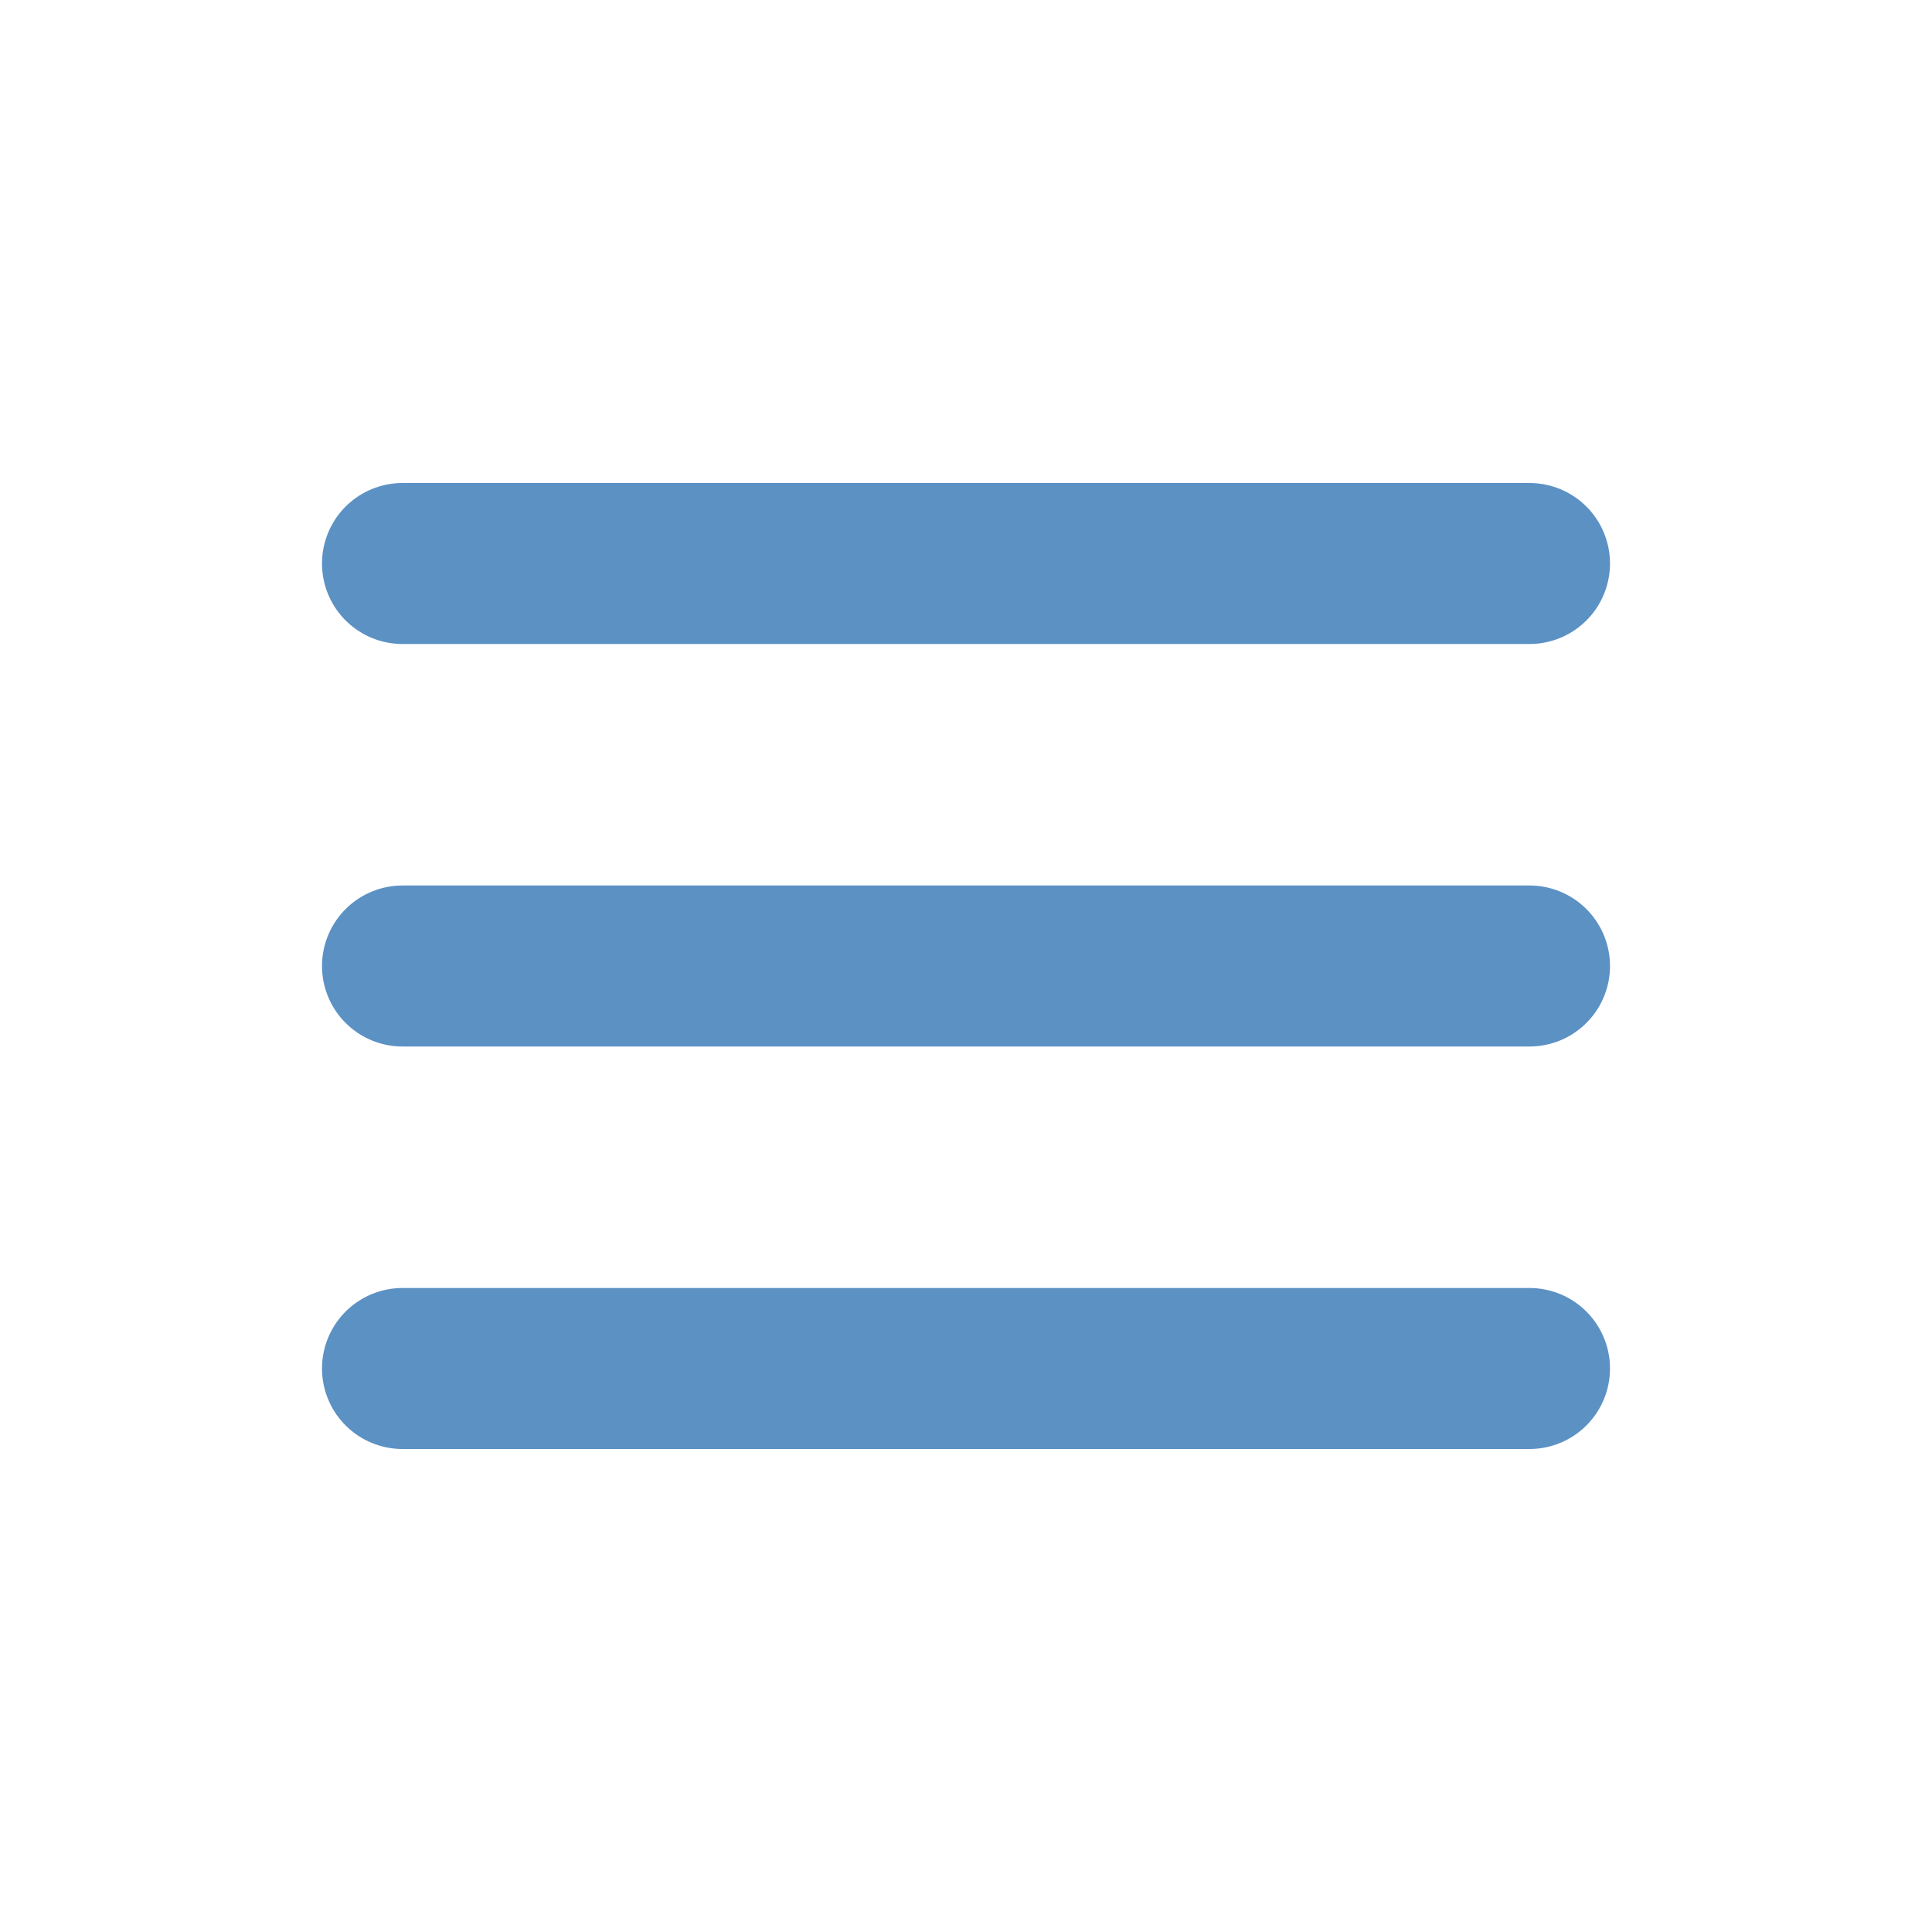
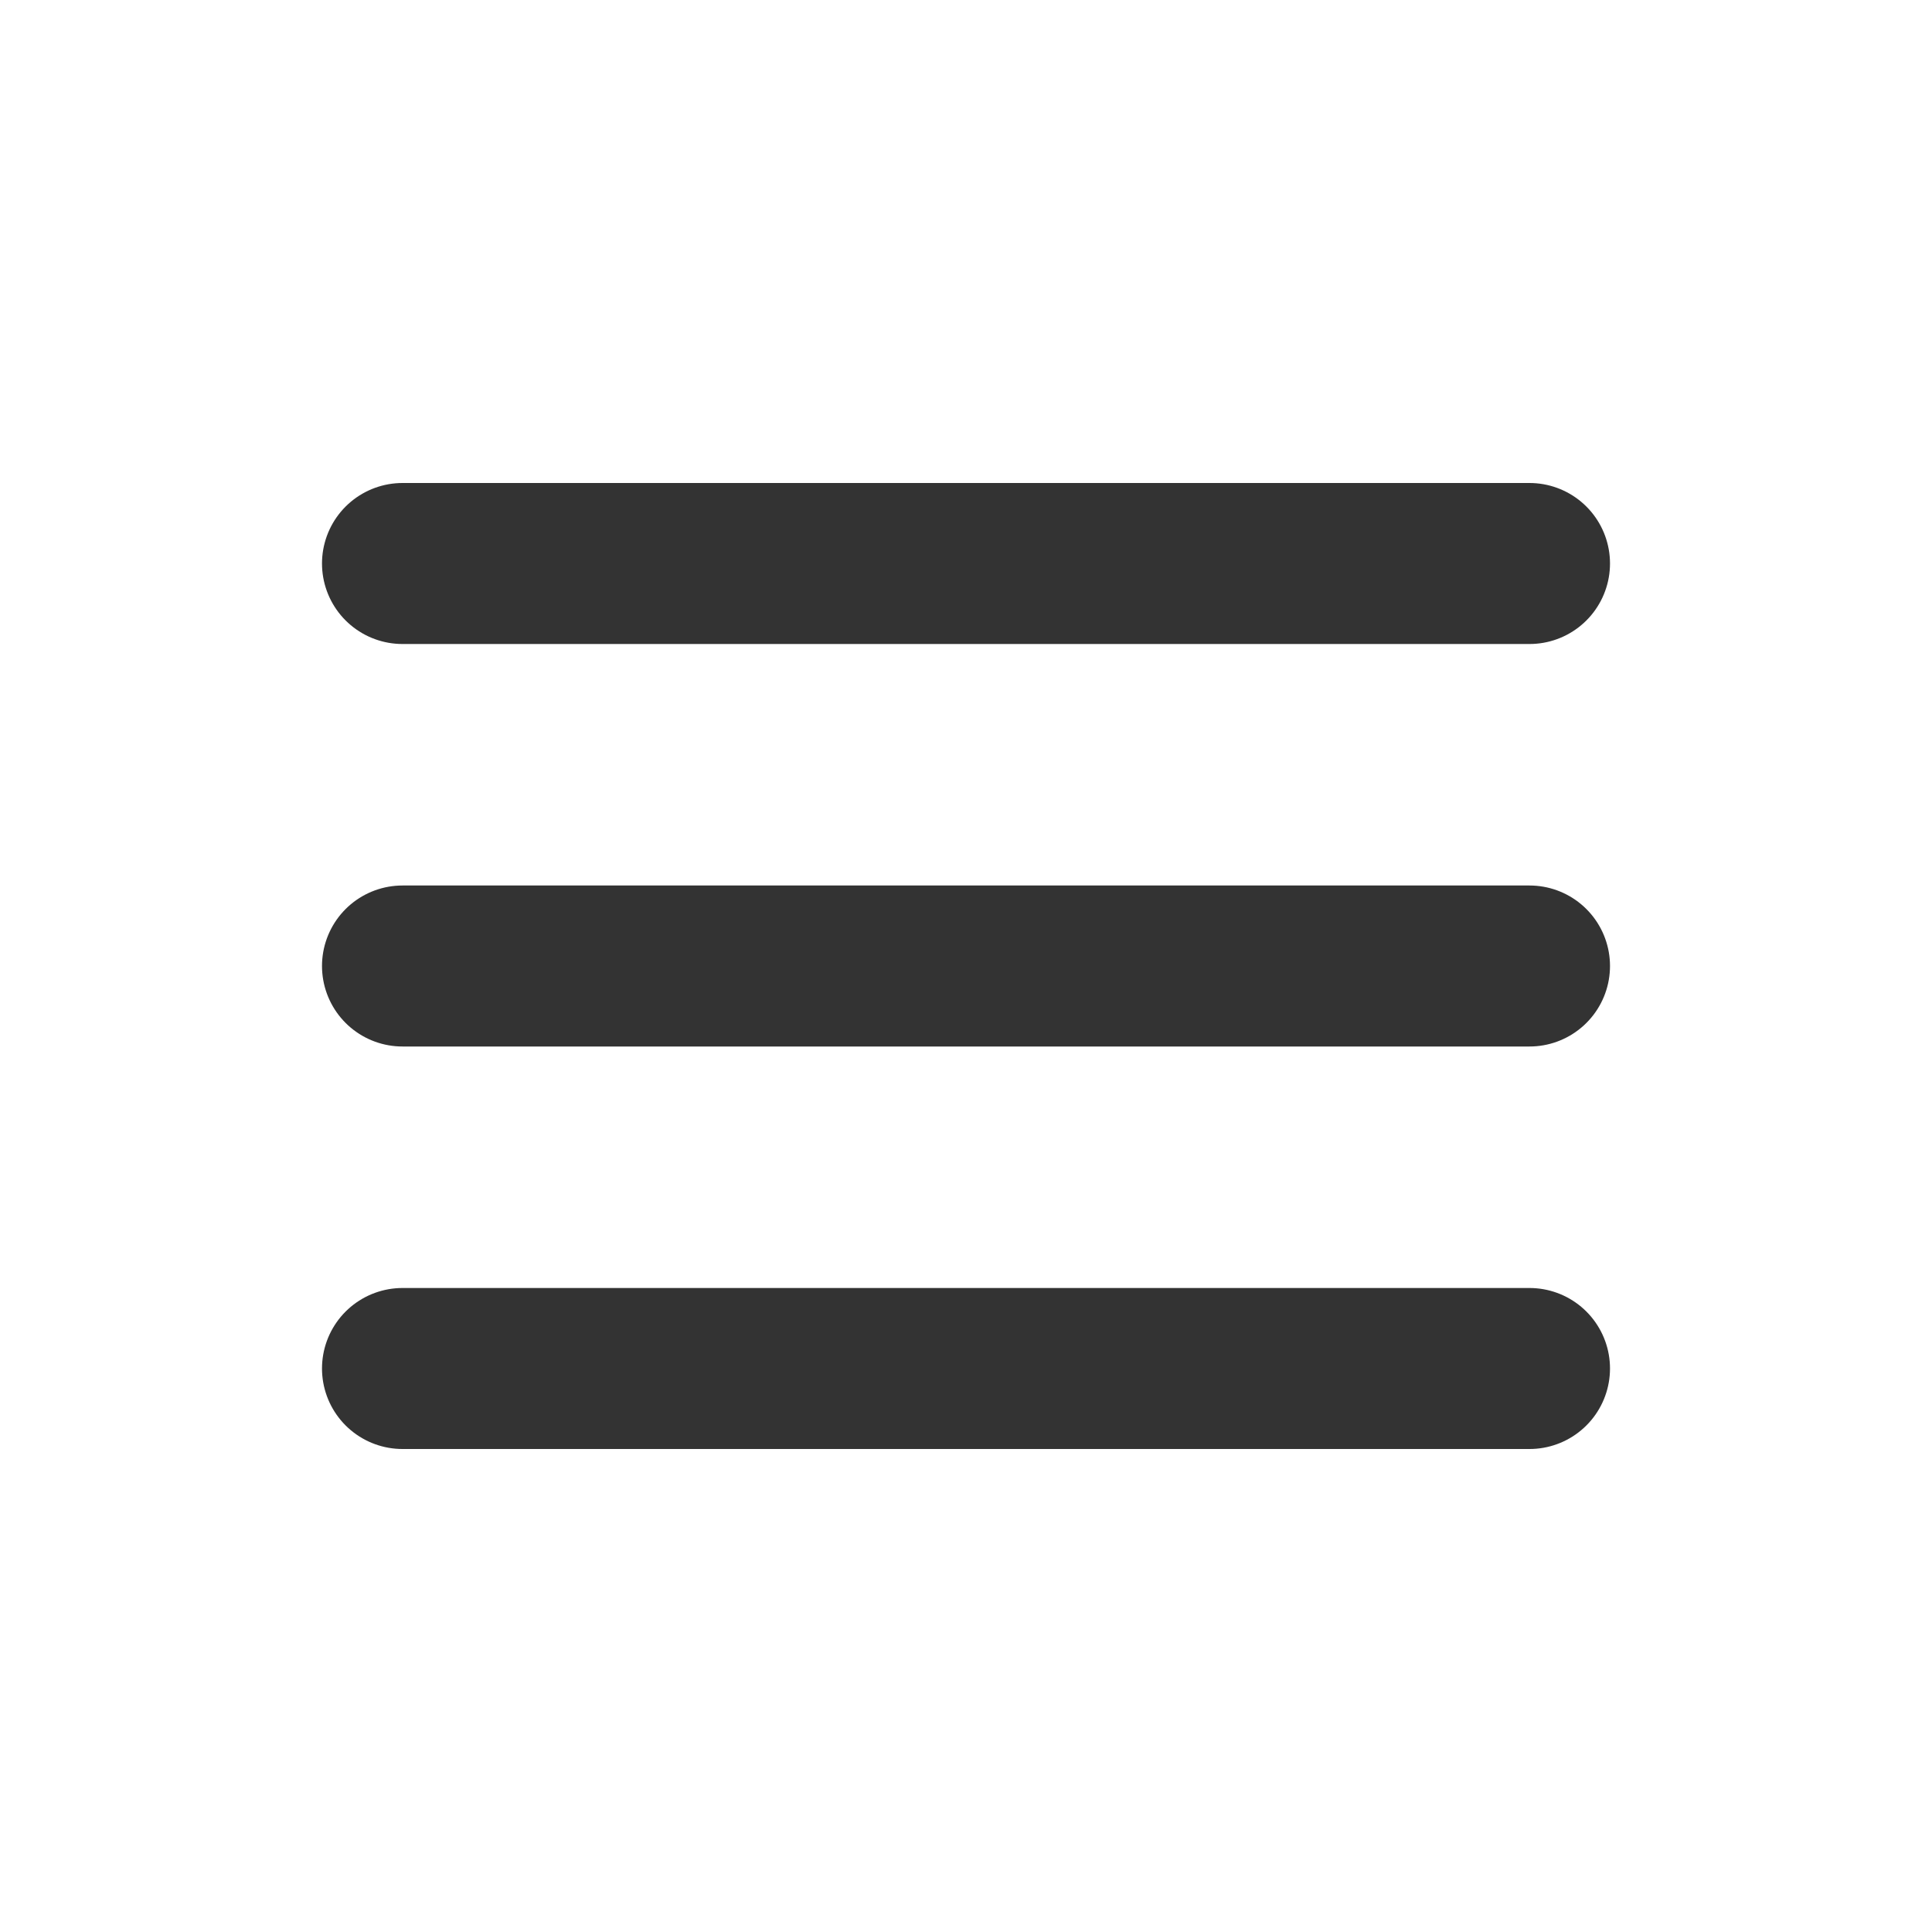
<svg xmlns="http://www.w3.org/2000/svg" width="30" height="30" viewBox="0 0 30 30" fill="none">
-   <path d="M6.25 21.25H23.75M6.25 15H23.75M6.25 8.75H23.75" stroke="#5C91C4" stroke-width="2.5" stroke-linecap="round" stroke-linejoin="round" />
+   <path d="M6.25 21.25H23.75M6.25 15H23.75M6.25 8.75H23.75" stroke="#333333" stroke-width="2.5" stroke-linecap="round" stroke-linejoin="round" />
</svg>
